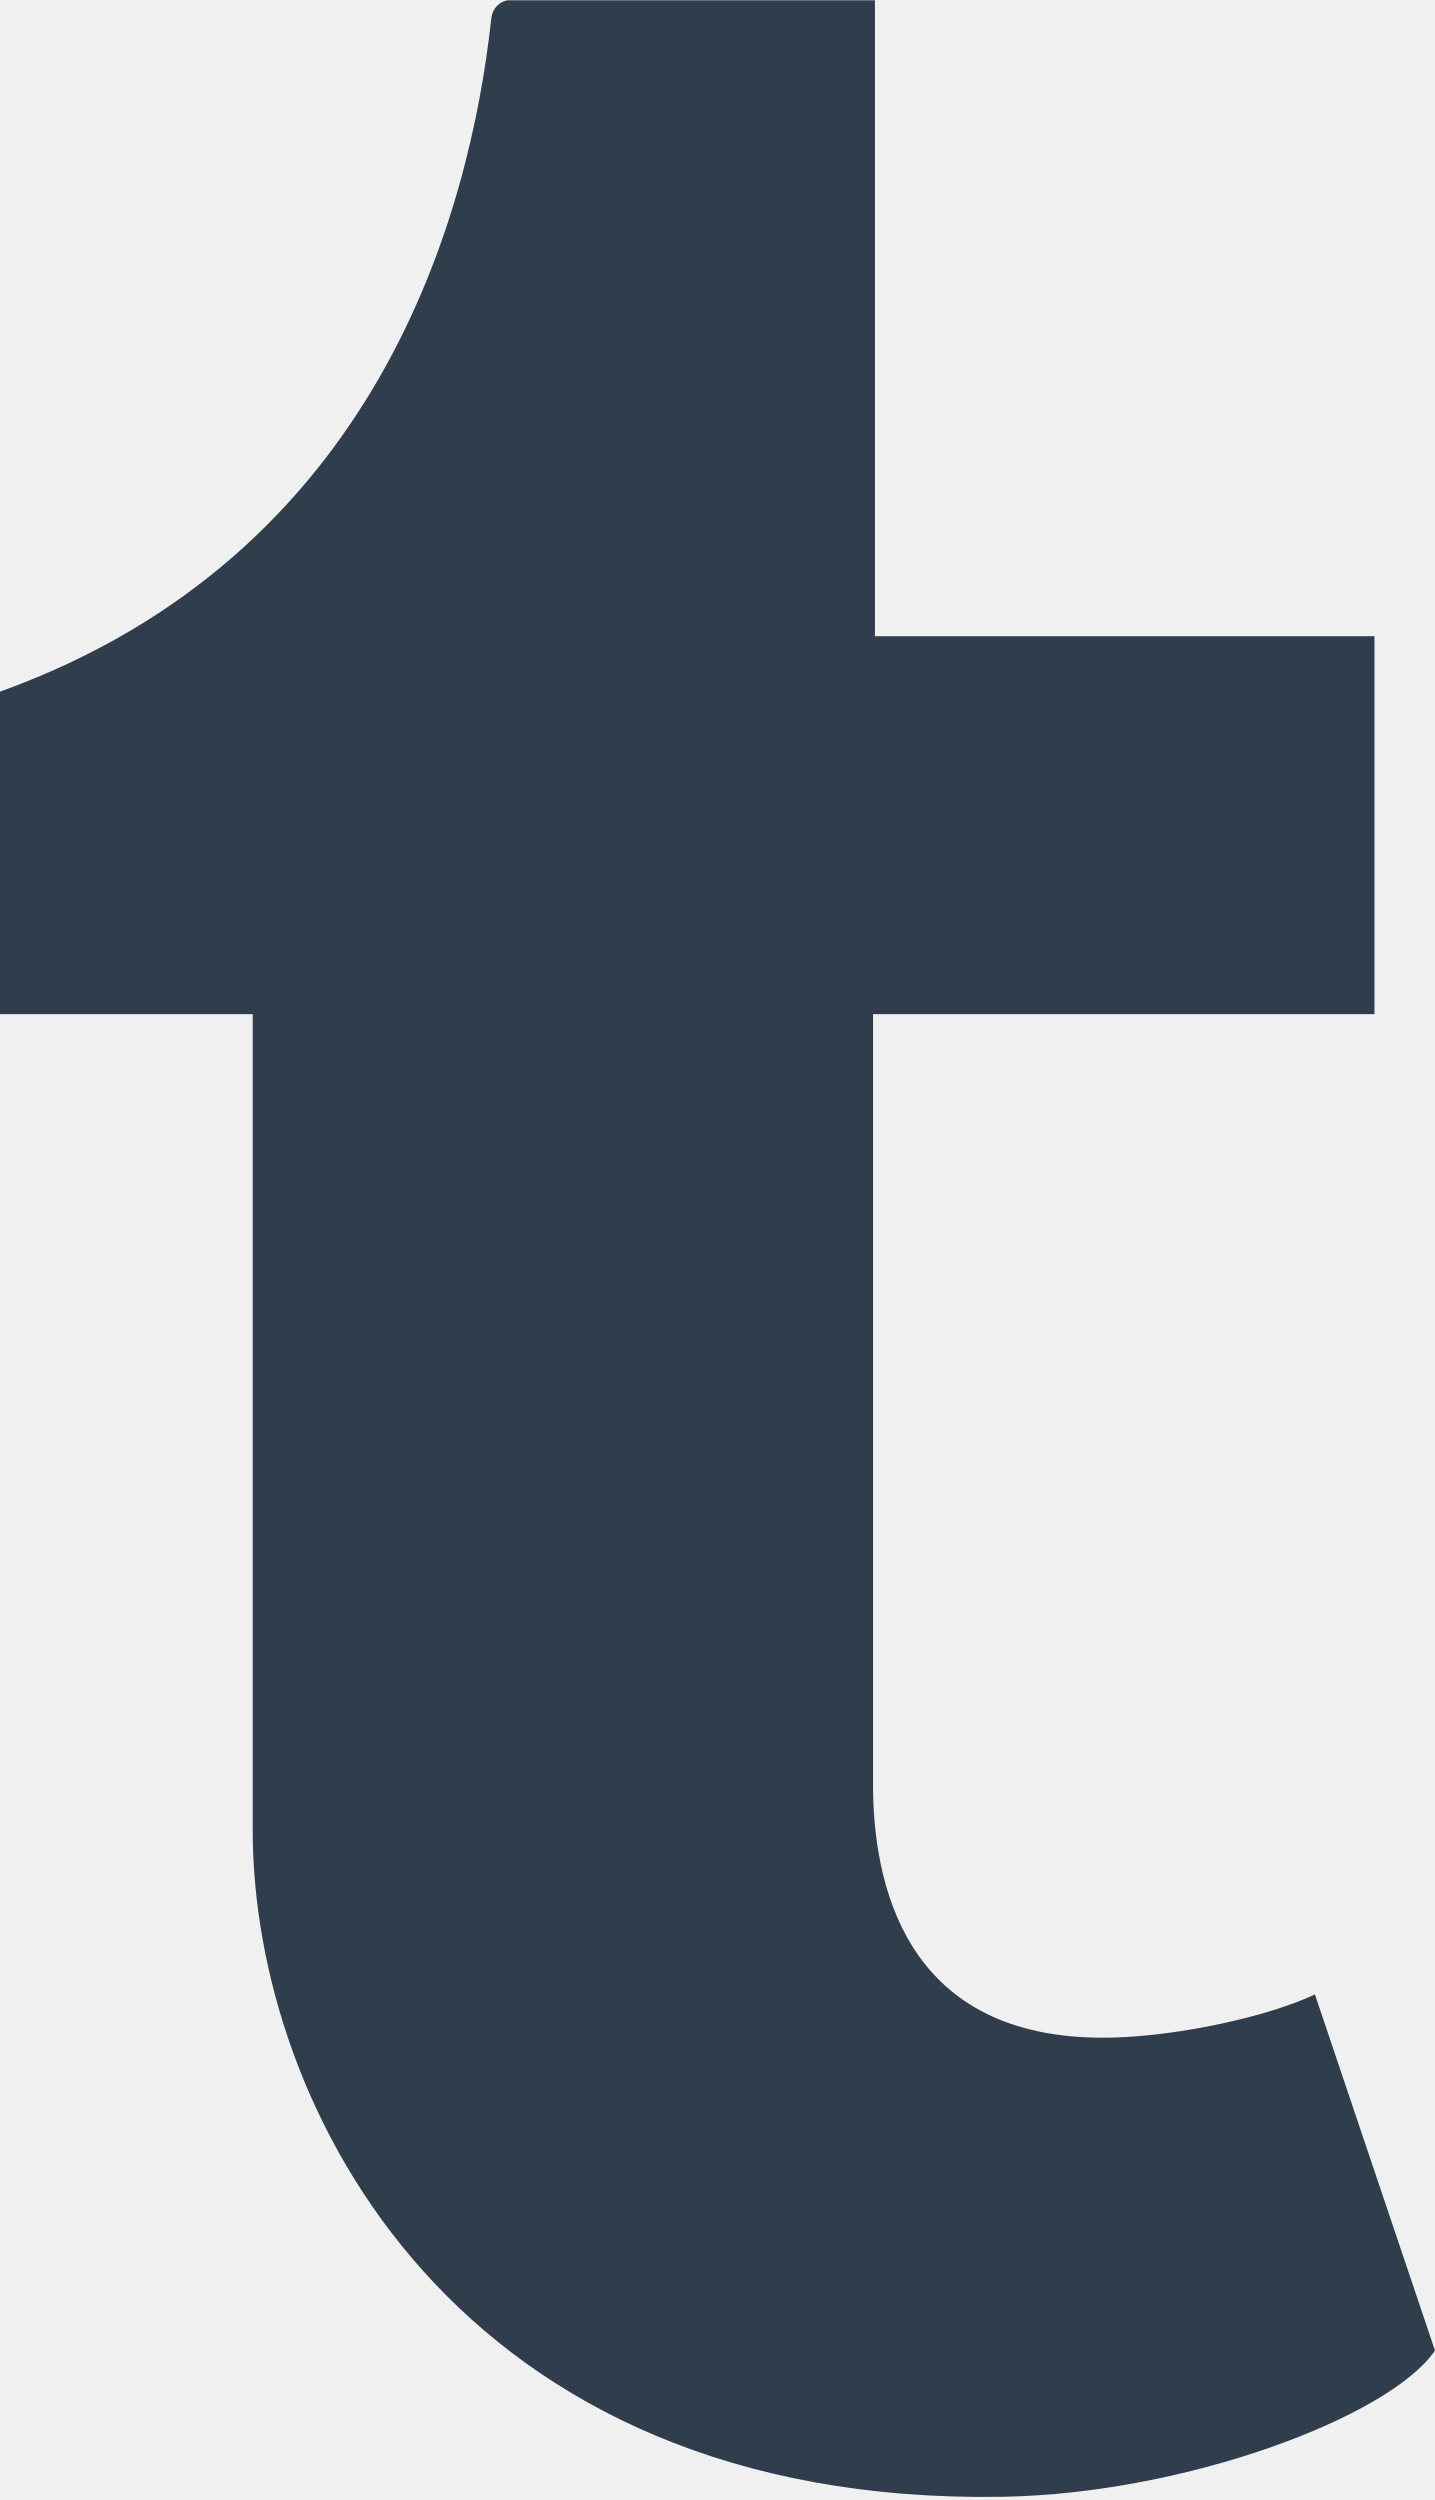
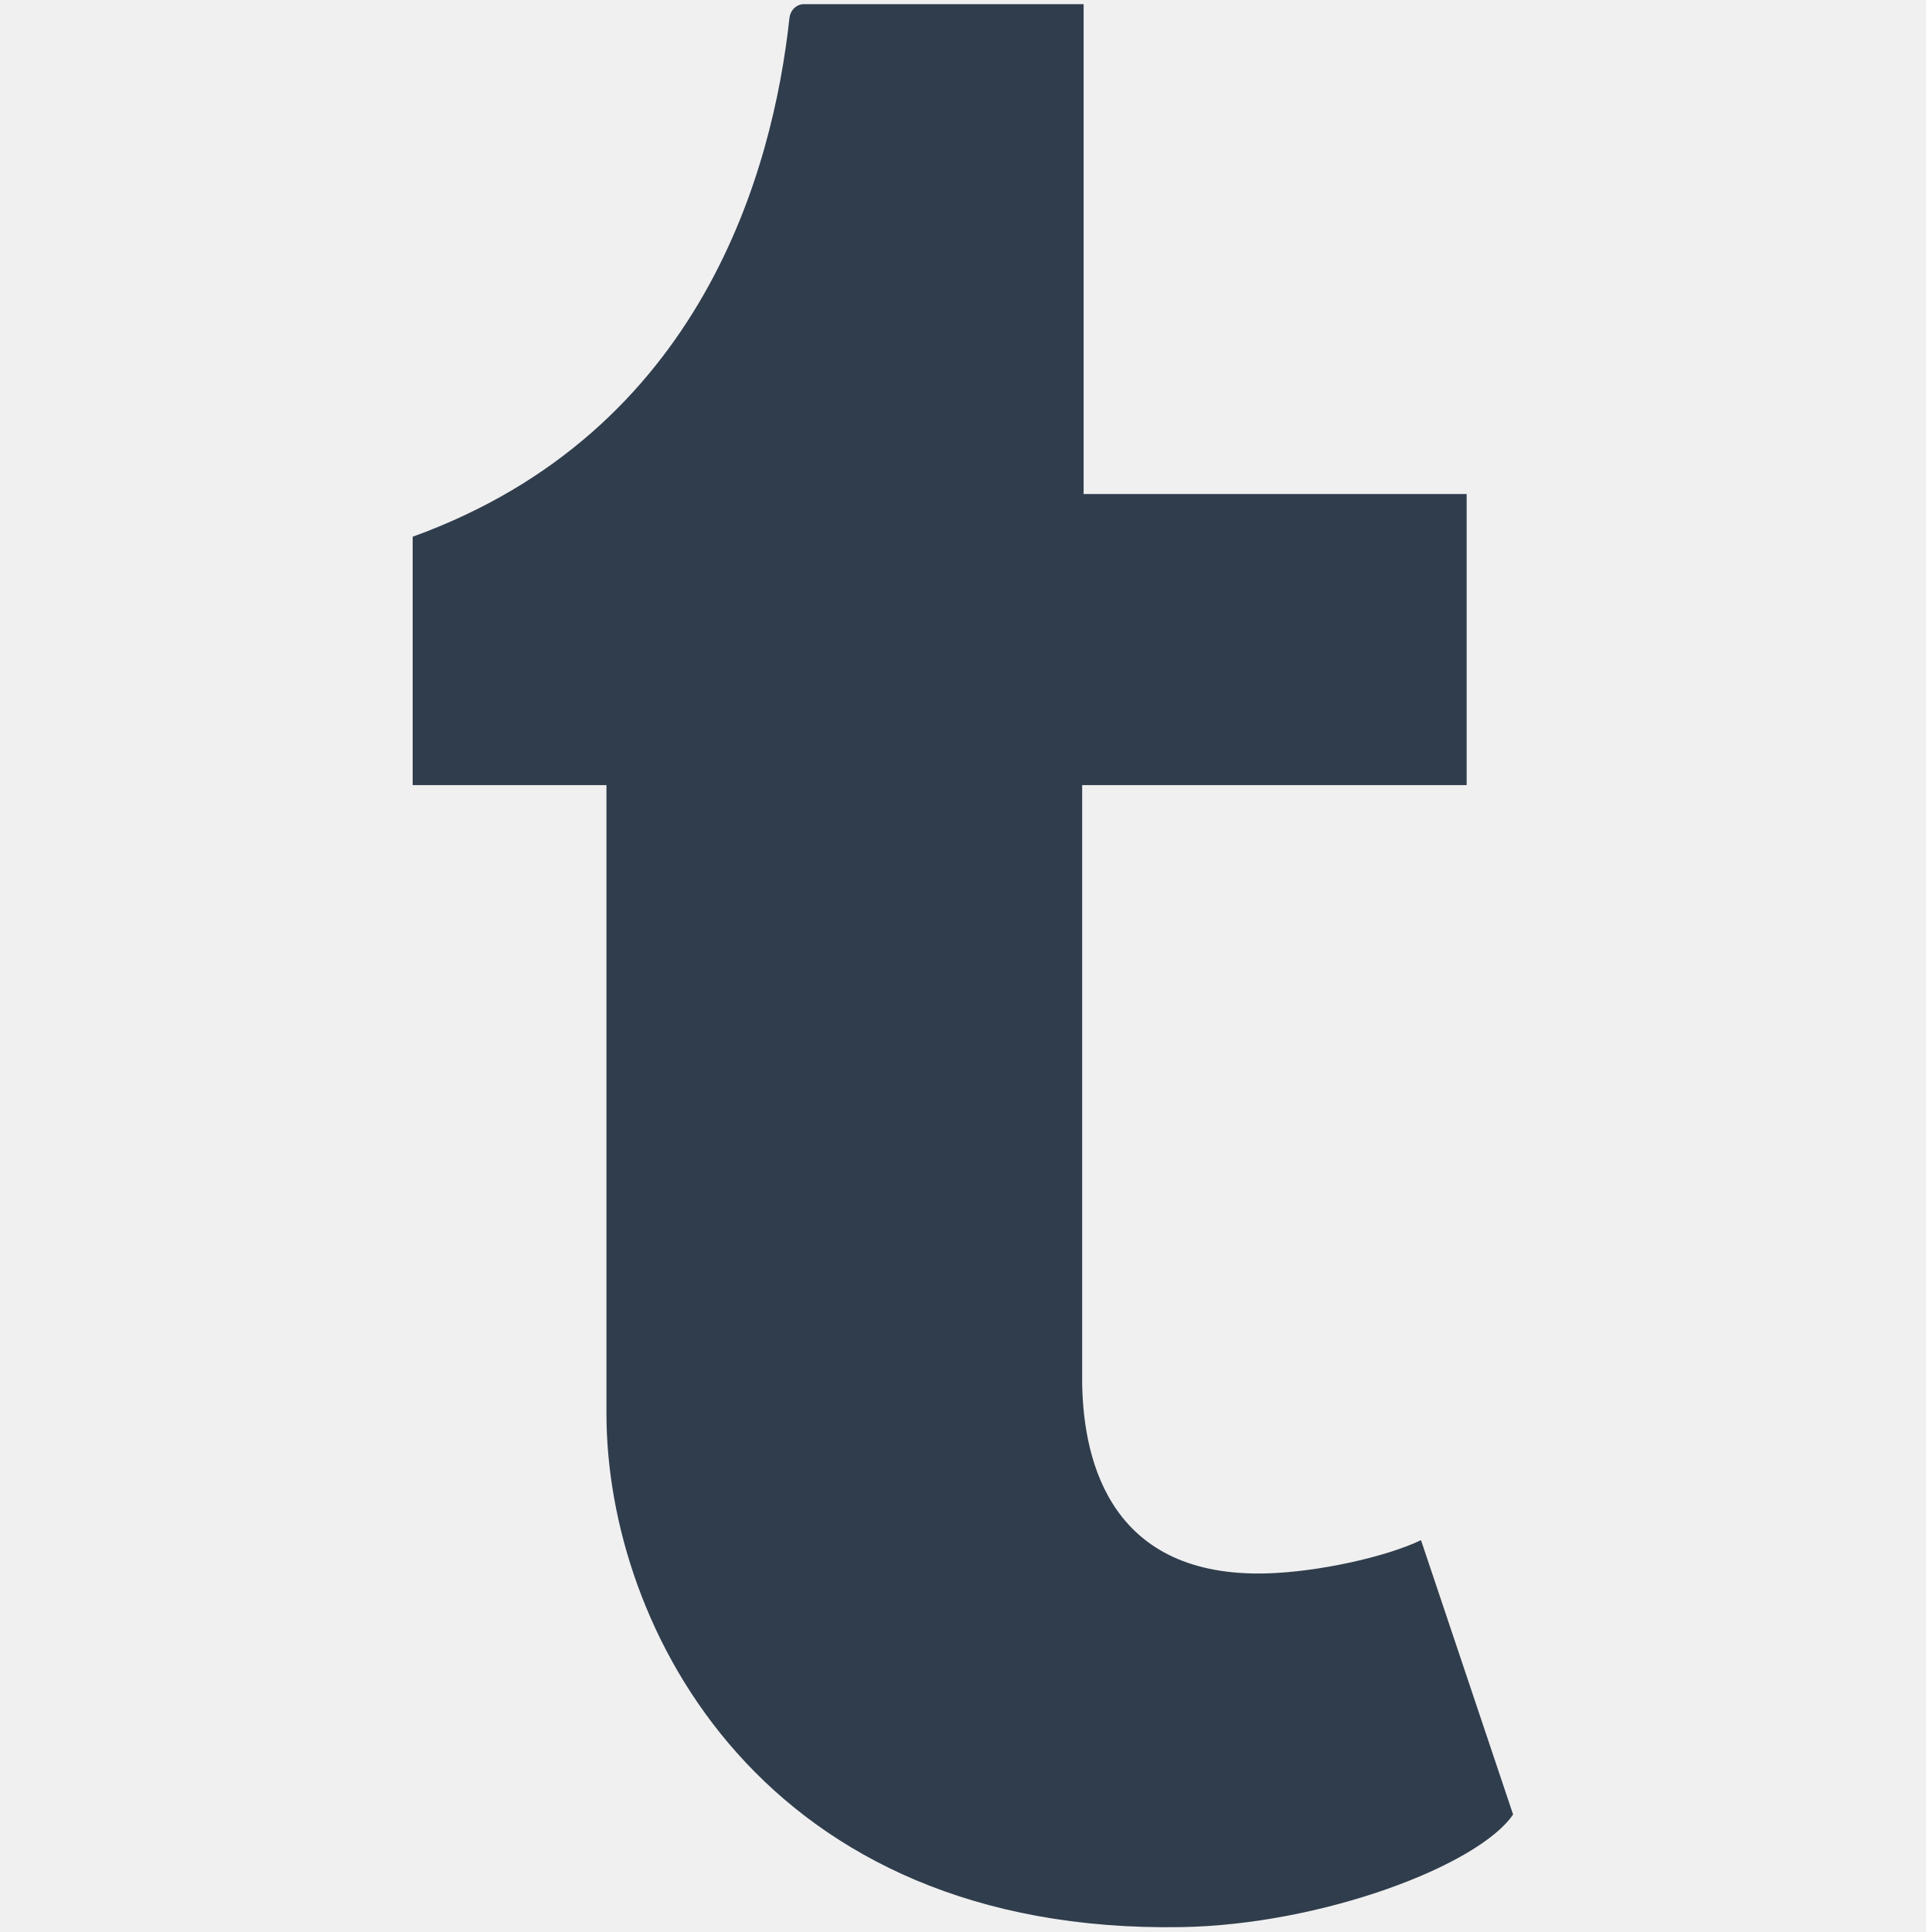
- <svg xmlns="http://www.w3.org/2000/svg" width="1435" height="2500" viewBox="0 0 256 446" preserveAspectRatio="xMidYMid">
-   <path d="M234.576 355.8c-8.28 3.95-24.125 7.387-35.953 7.7-35.64.959-42.56-25.04-42.872-43.921V180.922H245.2v-67.42h-89.113V.042H90.831c-1.071 0-2.946.937-3.192 3.325C83.823 38.093 67.554 99.041 0 123.39v57.533h45.08v145.553c0 49.812 36.757 120.602 133.792 118.95 32.717-.558 69.072-14.283 77.128-26.088L234.576 355.8" fill="#303D4D" />
+ <svg xmlns="http://www.w3.org/2000/svg" viewBox="0 0 300 301" fill="none">
+   <style>
+     path {
+     fill: #303D4D;
+     }
+     @media (prefers-color-scheme: dark) {
+     path { fill: white; }
+     }
+   </style>
+   <g clip-path="url(#clip0_2002_10425)">
+     <path d="M221.367 239.951C215.822 242.608 205.212 244.92 197.292 245.131C173.426 245.776 168.792 228.288 168.583 215.587V122.32H228.481V76.971H168.808V0.652H125.11C124.393 0.652 123.138 1.283 122.973 2.889C120.418 26.247 109.523 67.243 64.287 83.622V122.321H94.474V220.227C94.474 253.732 119.088 301.349 184.066 300.238C205.974 299.863 230.318 290.63 235.713 282.69L221.367 239.951Z" fill="#303D4D" />
+   </g>
+   <defs>
+     <clipPath id="clip0_2002_10425">
+       <rect width="300" height="300" fill="white" transform="translate(0 0.45459)" />
+     </clipPath>
+   </defs>
</svg>
